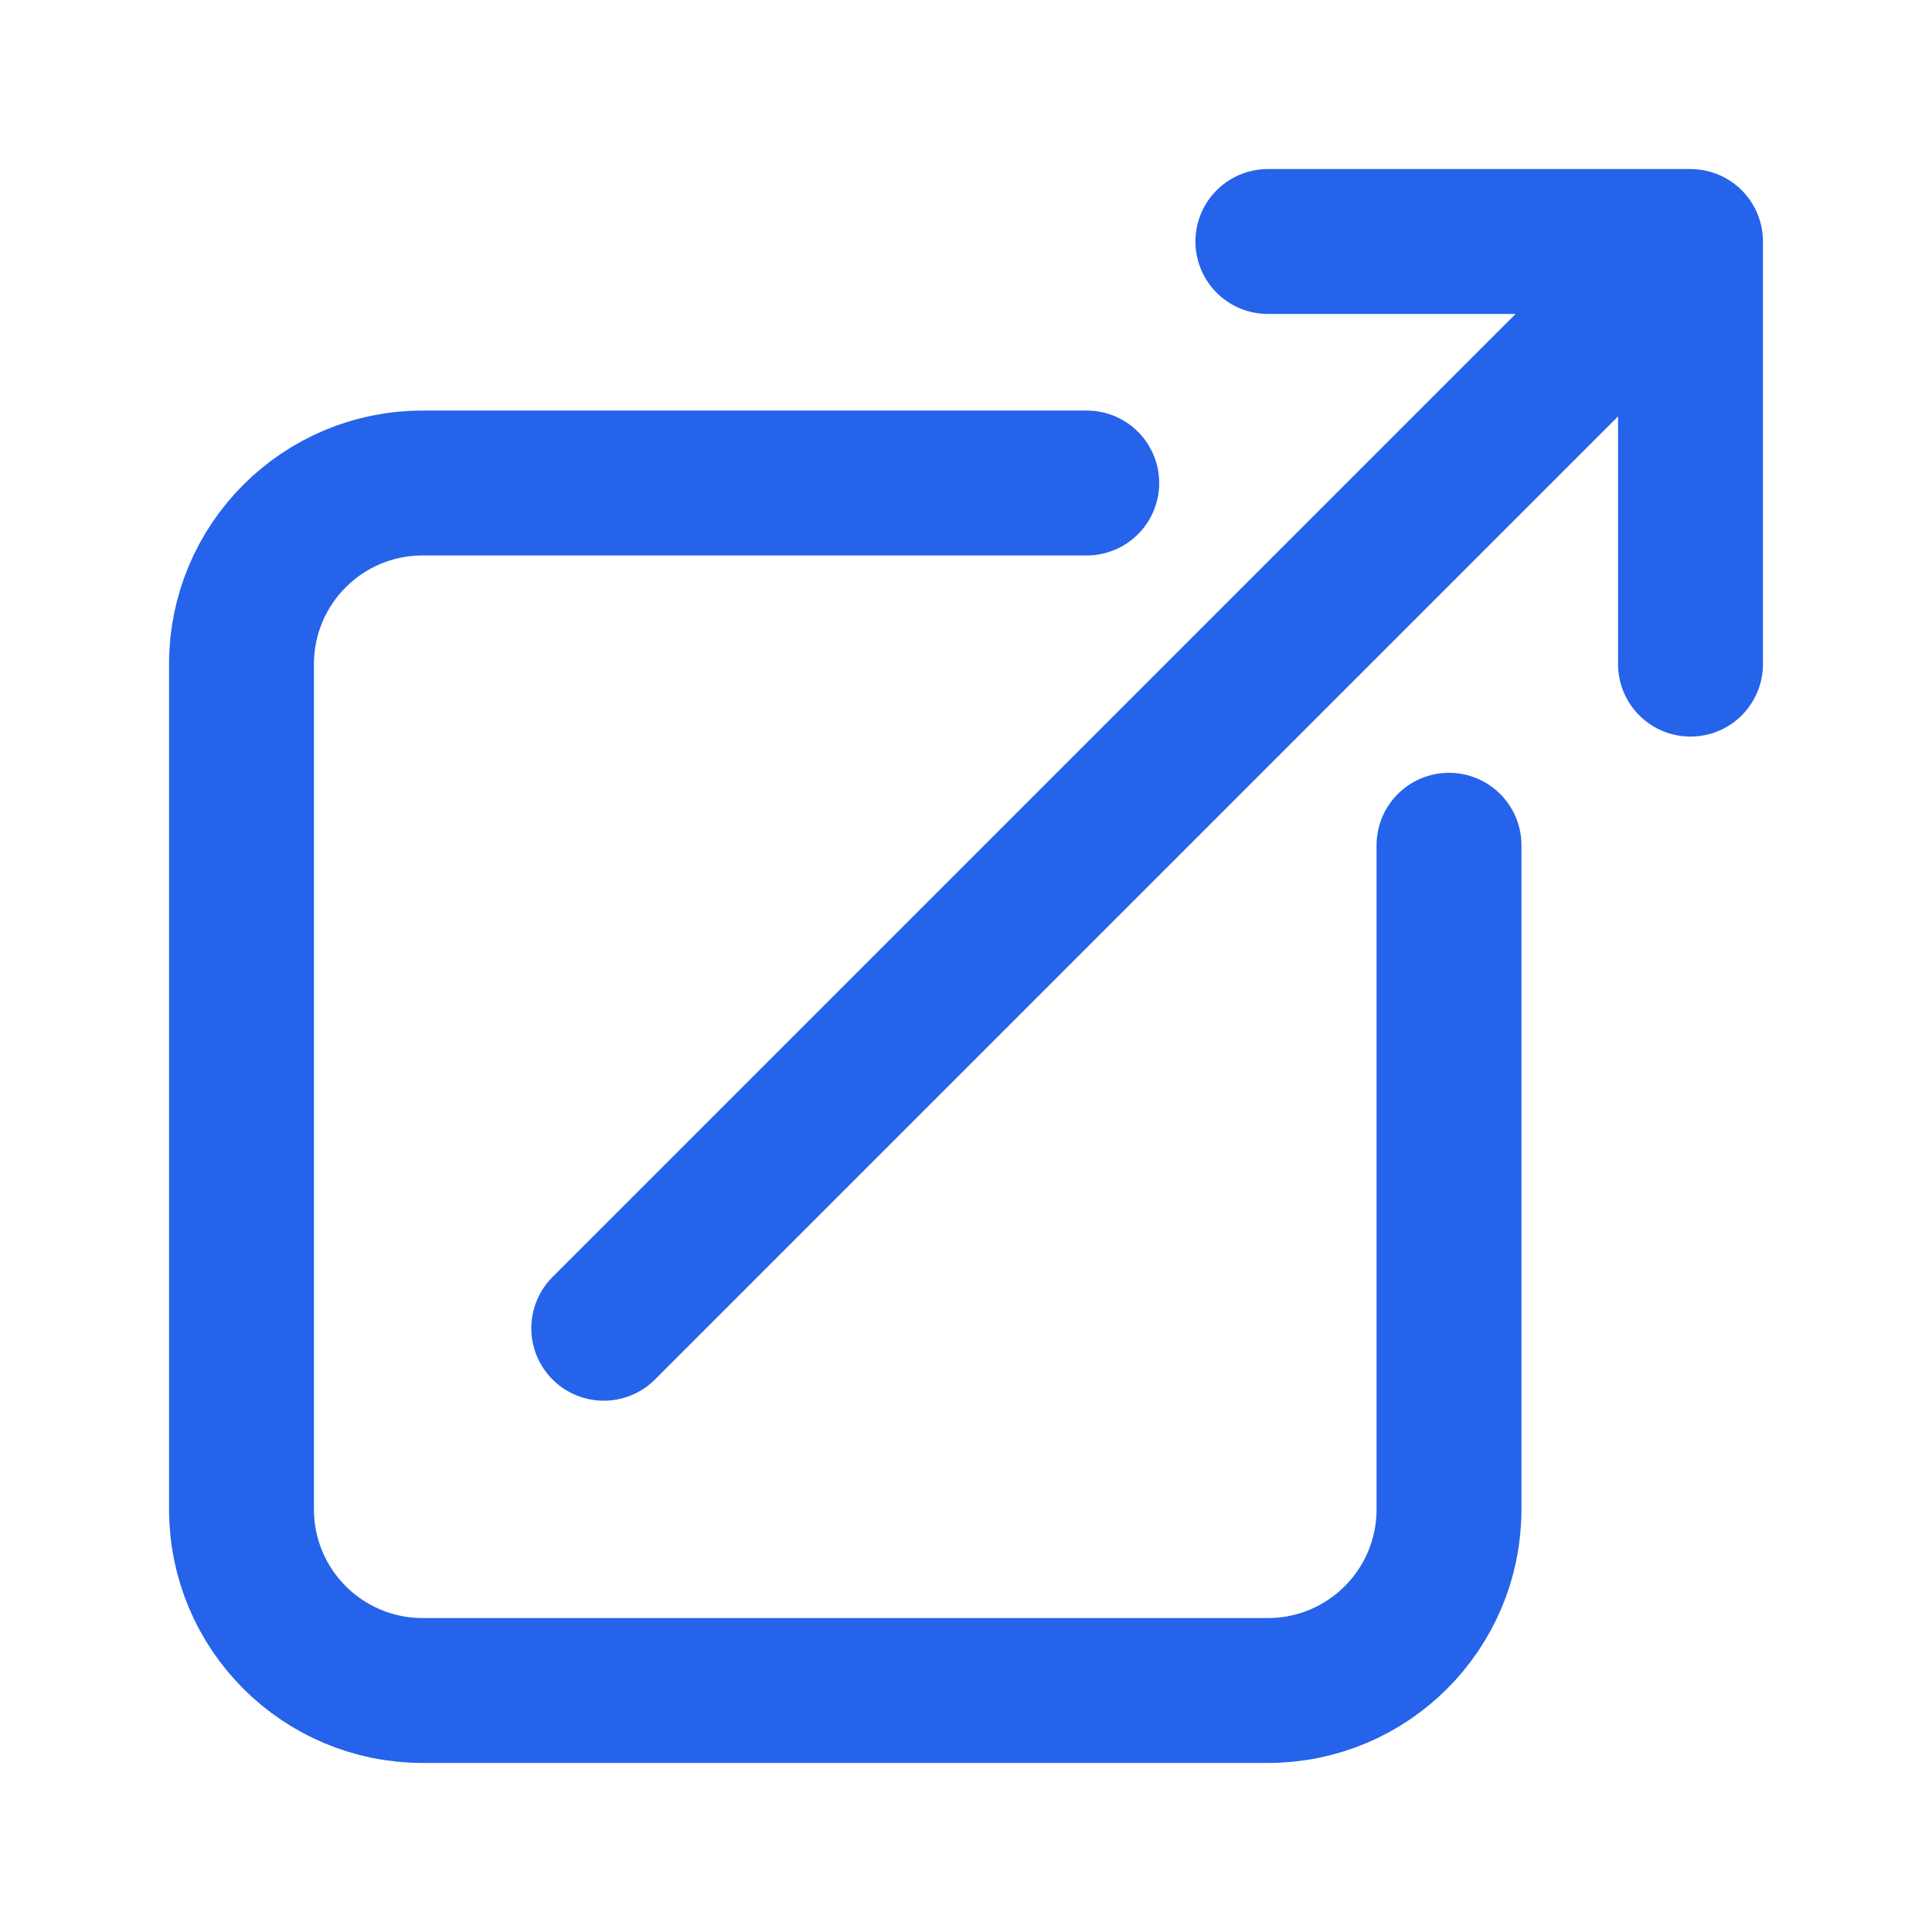
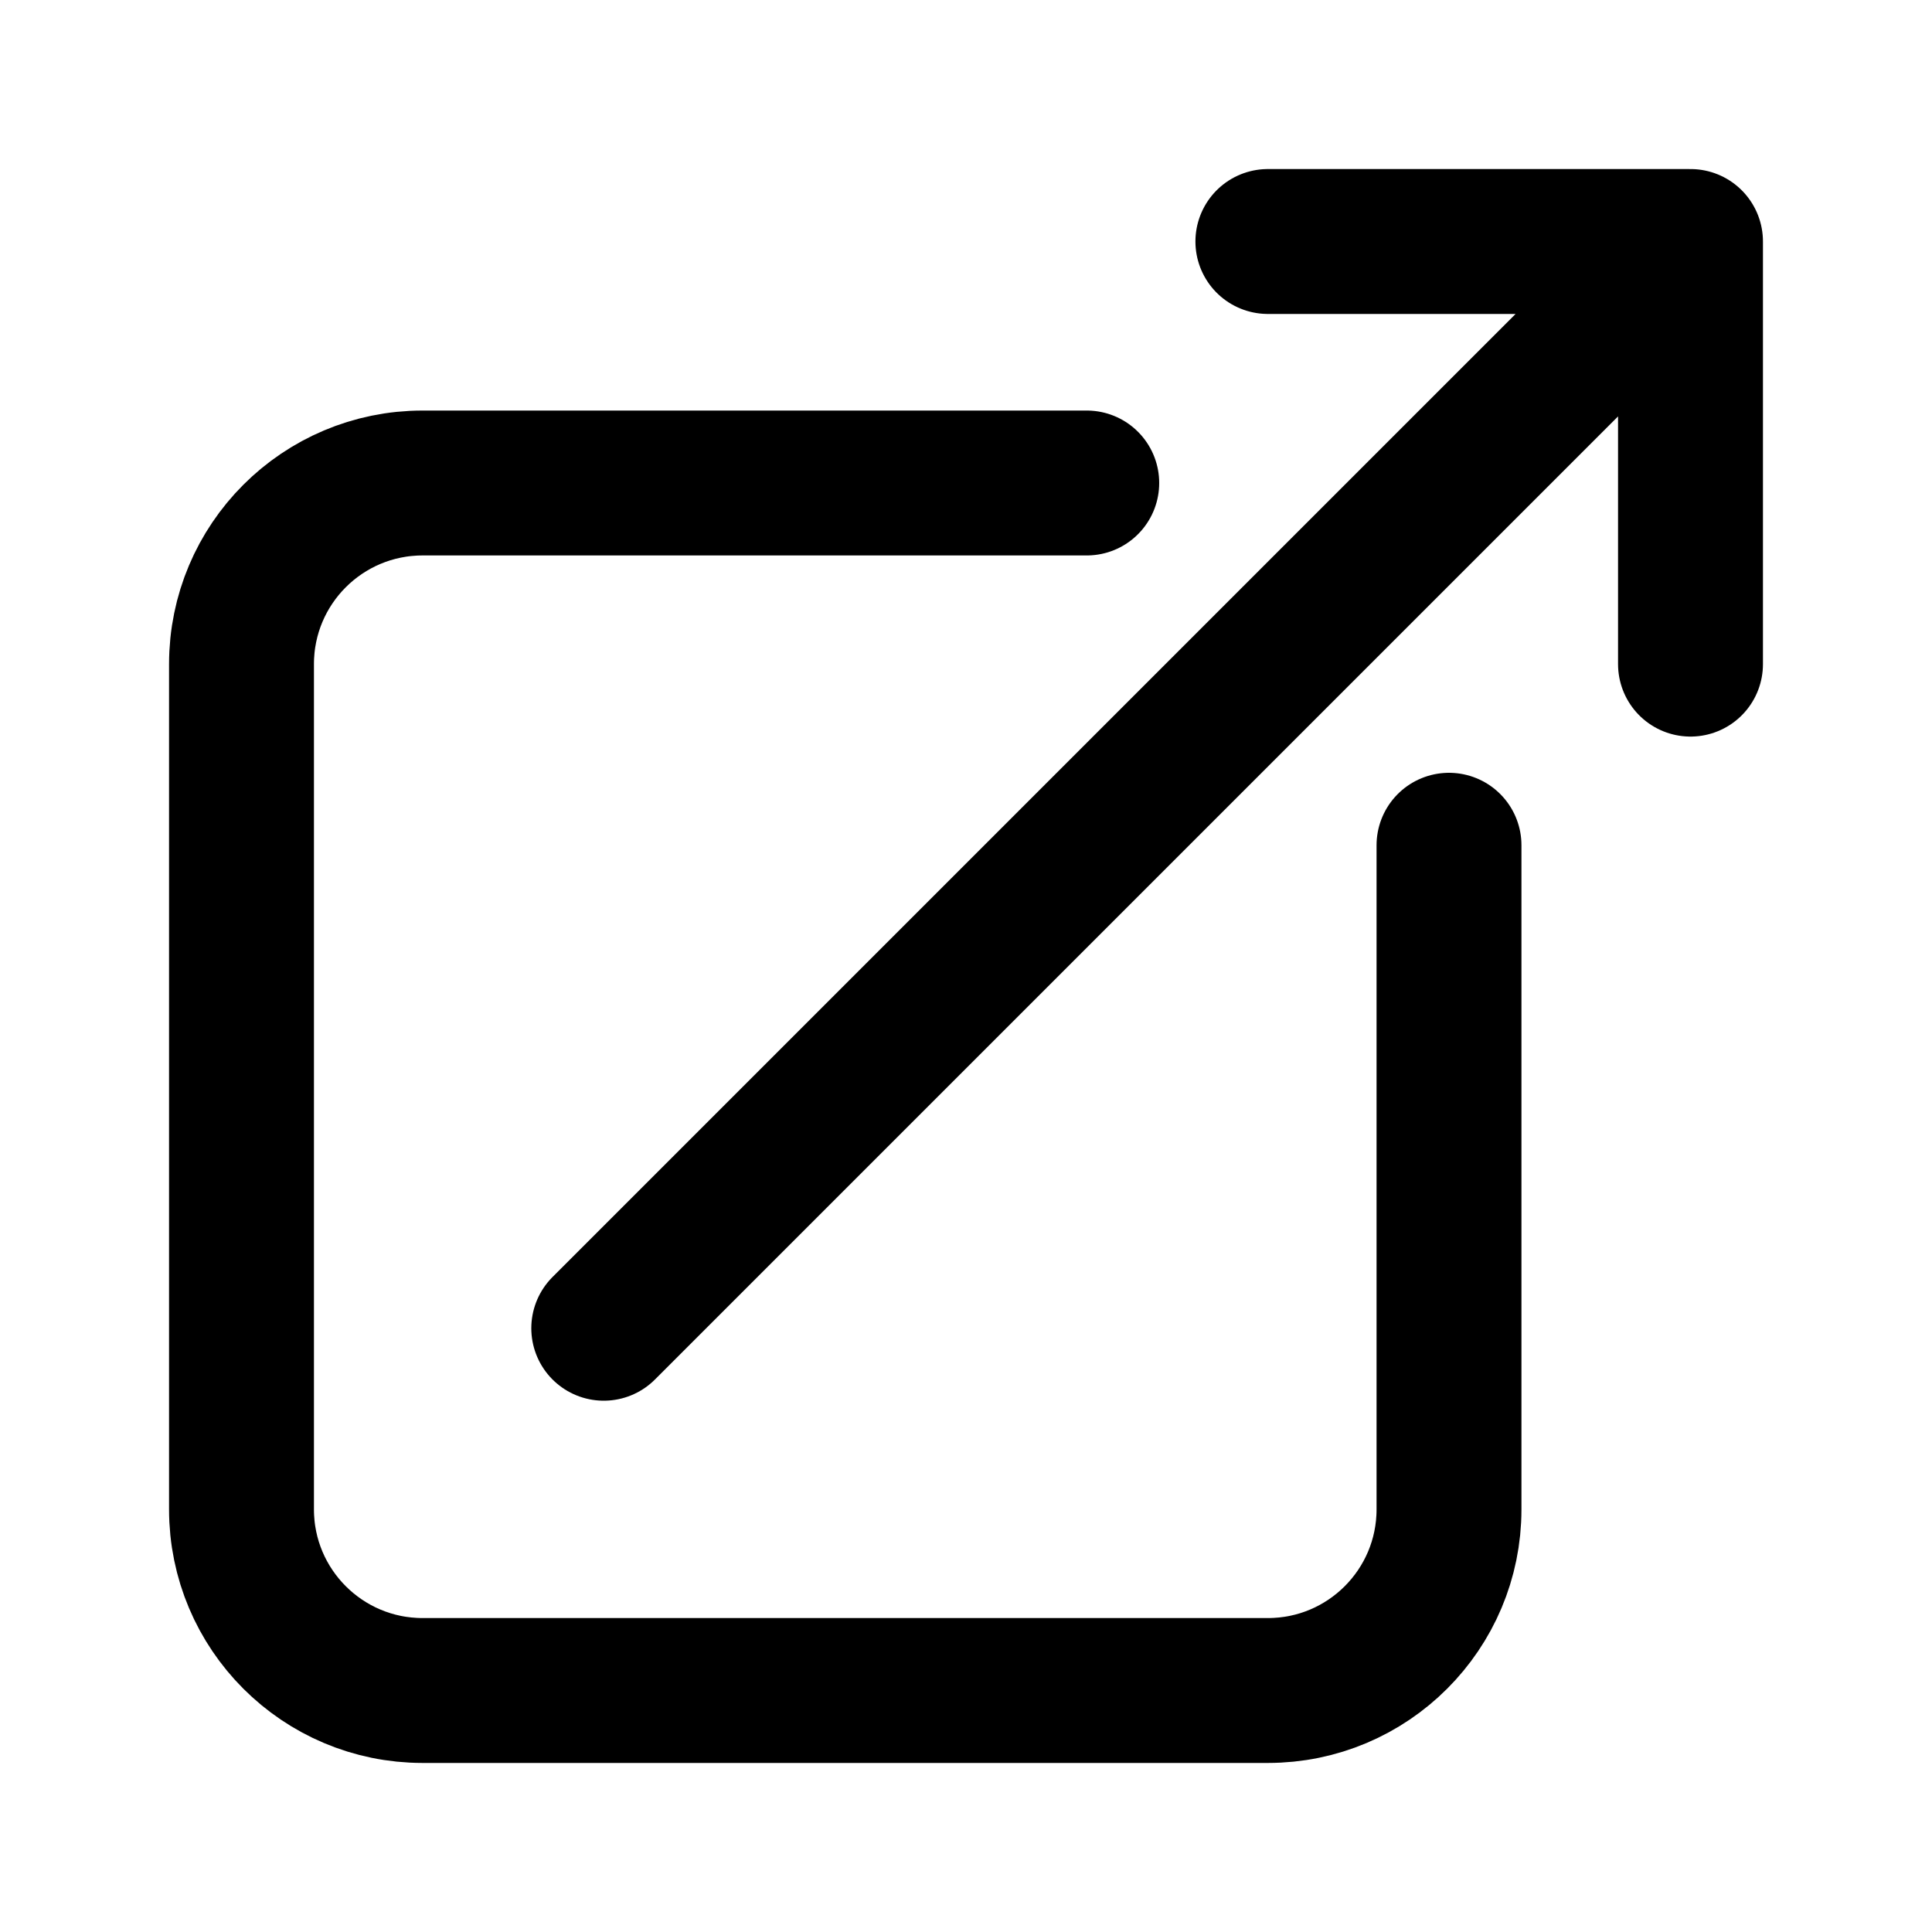
- <svg xmlns="http://www.w3.org/2000/svg" width="20" height="20" viewBox="0 0 20 20" fill="none">
-   <path d="M11.25 5H4.375C3.339 5 2.5 5.839 2.5 6.875V15.625C2.5 16.66 3.339 17.5 4.375 17.5H13.125C14.161 17.5 15 16.66 15 15.625V8.75M6.25 13.75L17.5 2.5M17.5 2.5L13.125 2.5M17.5 2.5V6.875" stroke="#2563EB" stroke-width="1.5" stroke-linecap="round" stroke-linejoin="round" />
+ <svg xmlns="http://www.w3.org/2000/svg" viewBox="0 0 20 20" fill="none">
+   <path d="M11.25 5H4.375C3.339 5 2.5 5.839 2.5 6.875V15.625C2.5 16.66 3.339 17.5 4.375 17.5H13.125C14.161 17.5 15 16.66 15 15.625V8.75M6.25 13.75L17.5 2.5M17.5 2.5L13.125 2.5M17.5 2.5V6.875" stroke="currentColor" stroke-width="1.5" stroke-linecap="round" stroke-linejoin="round" />
</svg>
